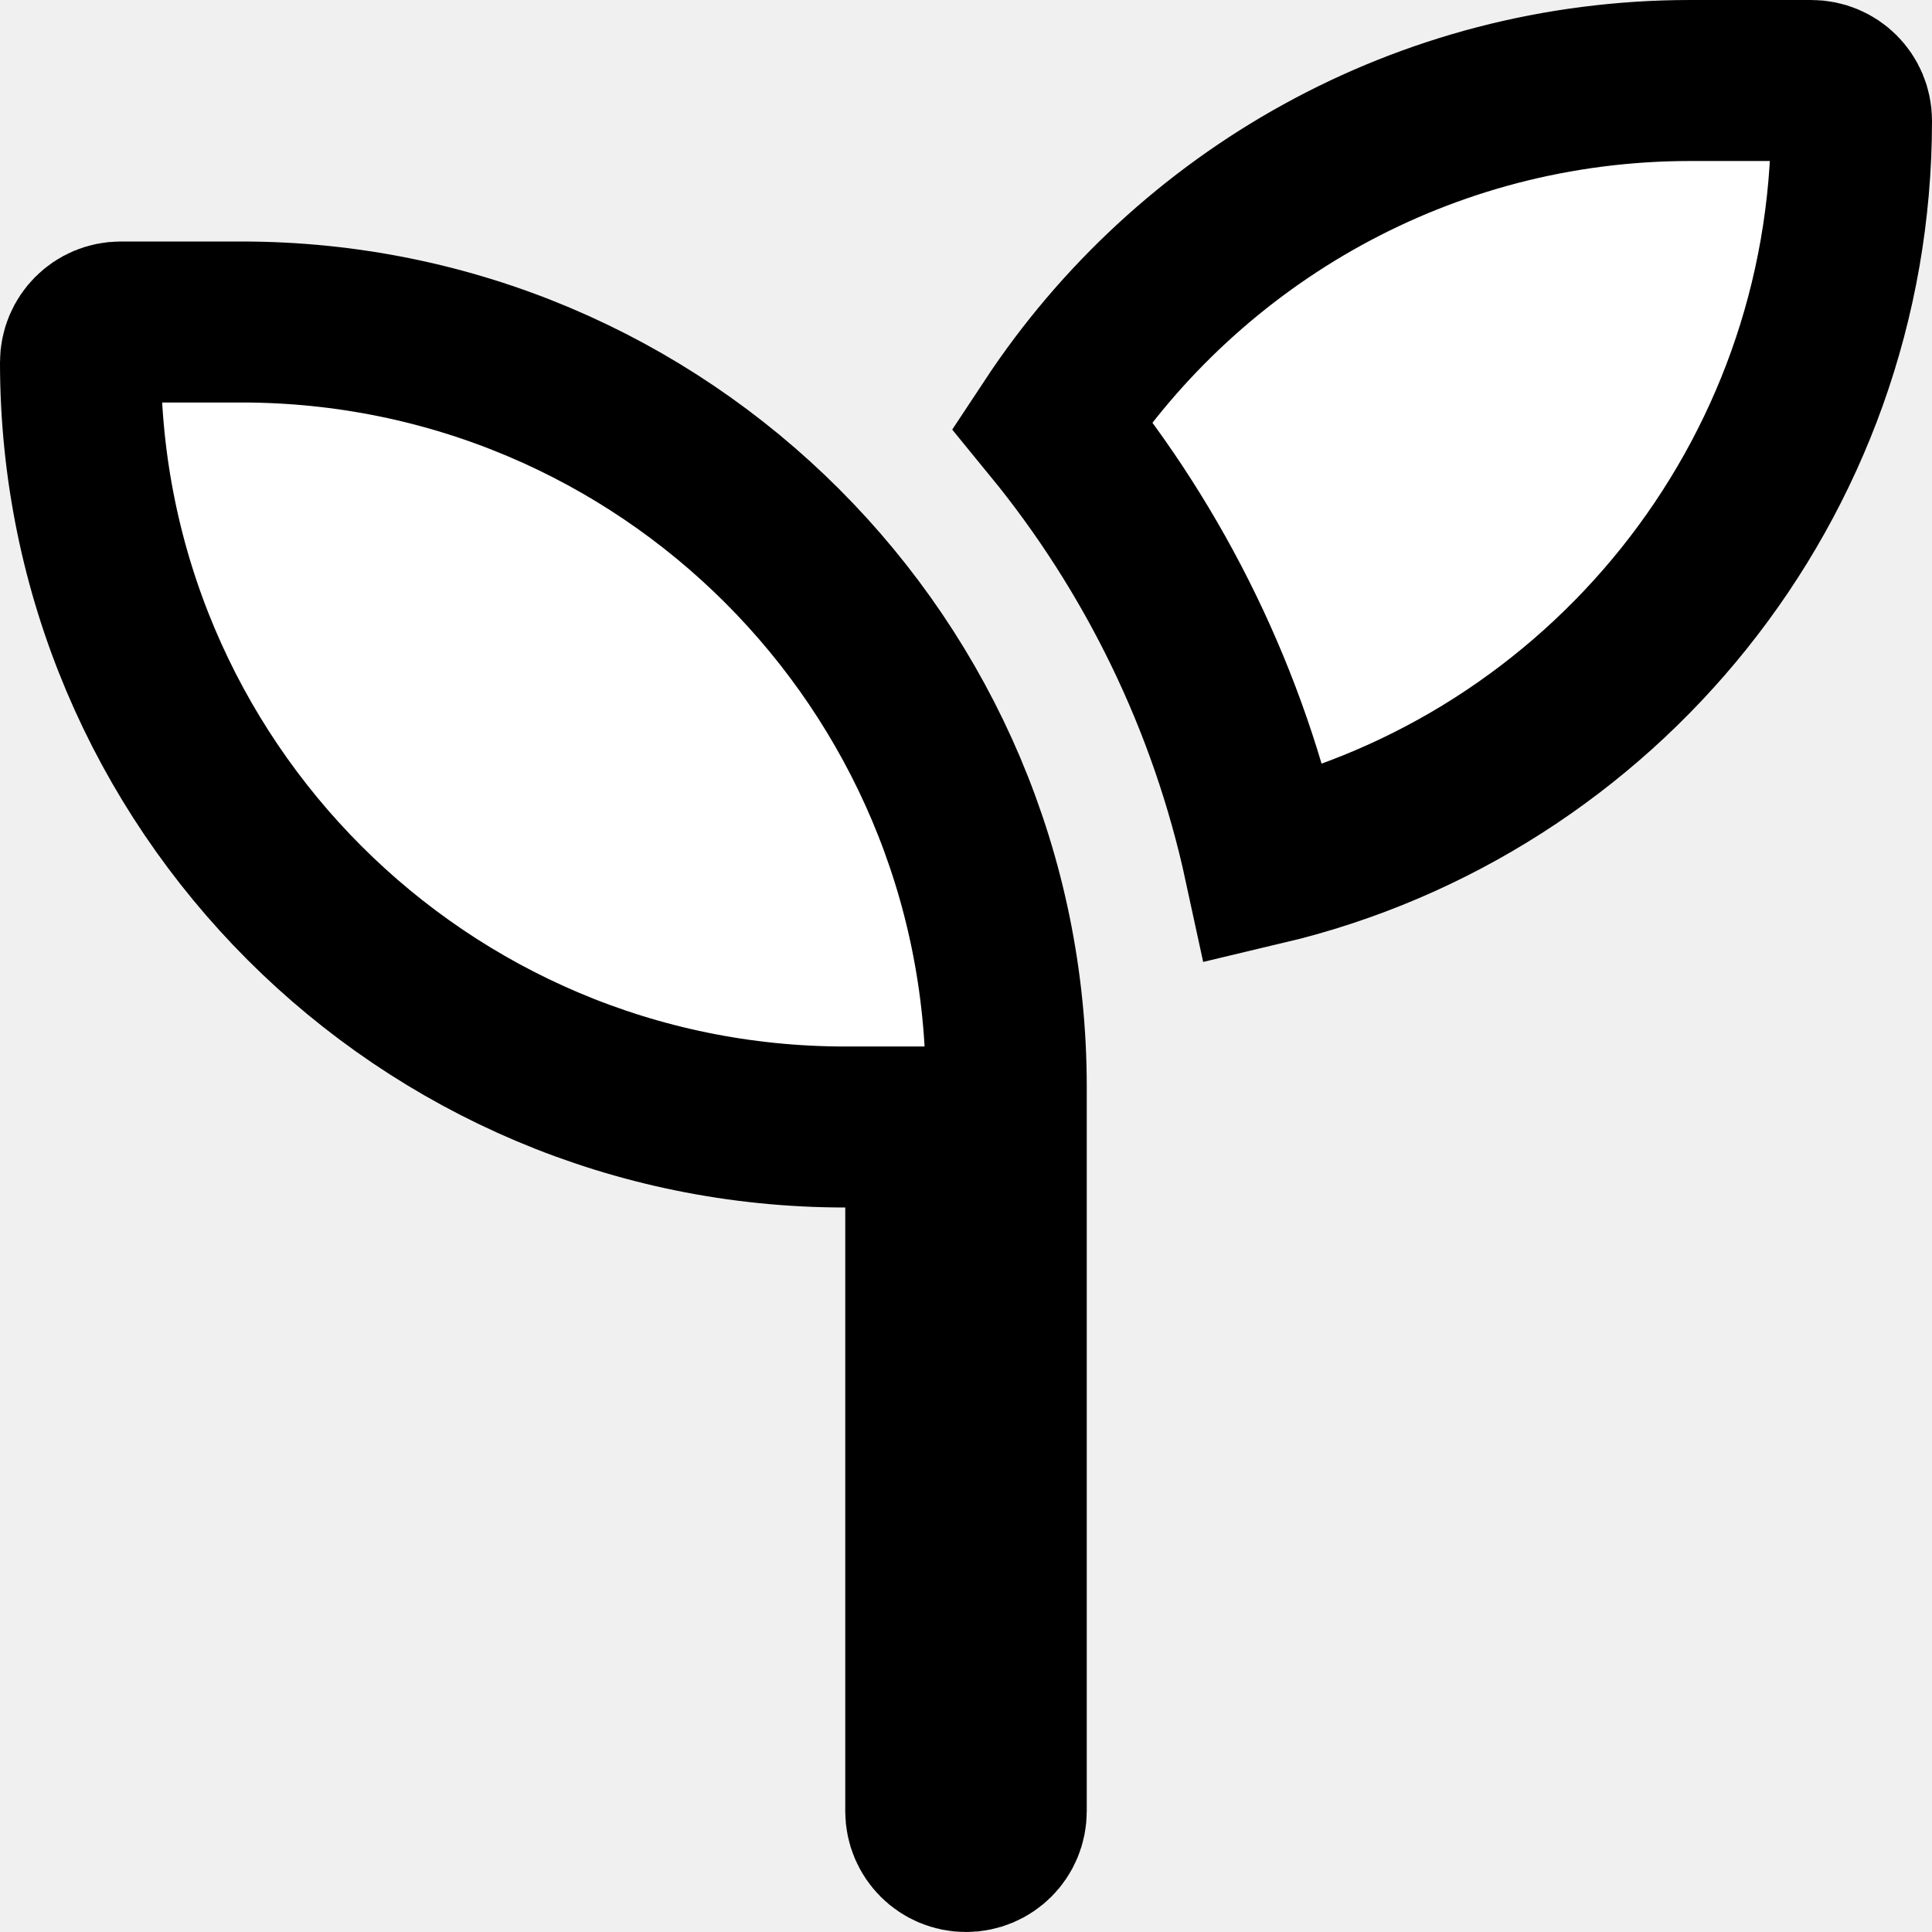
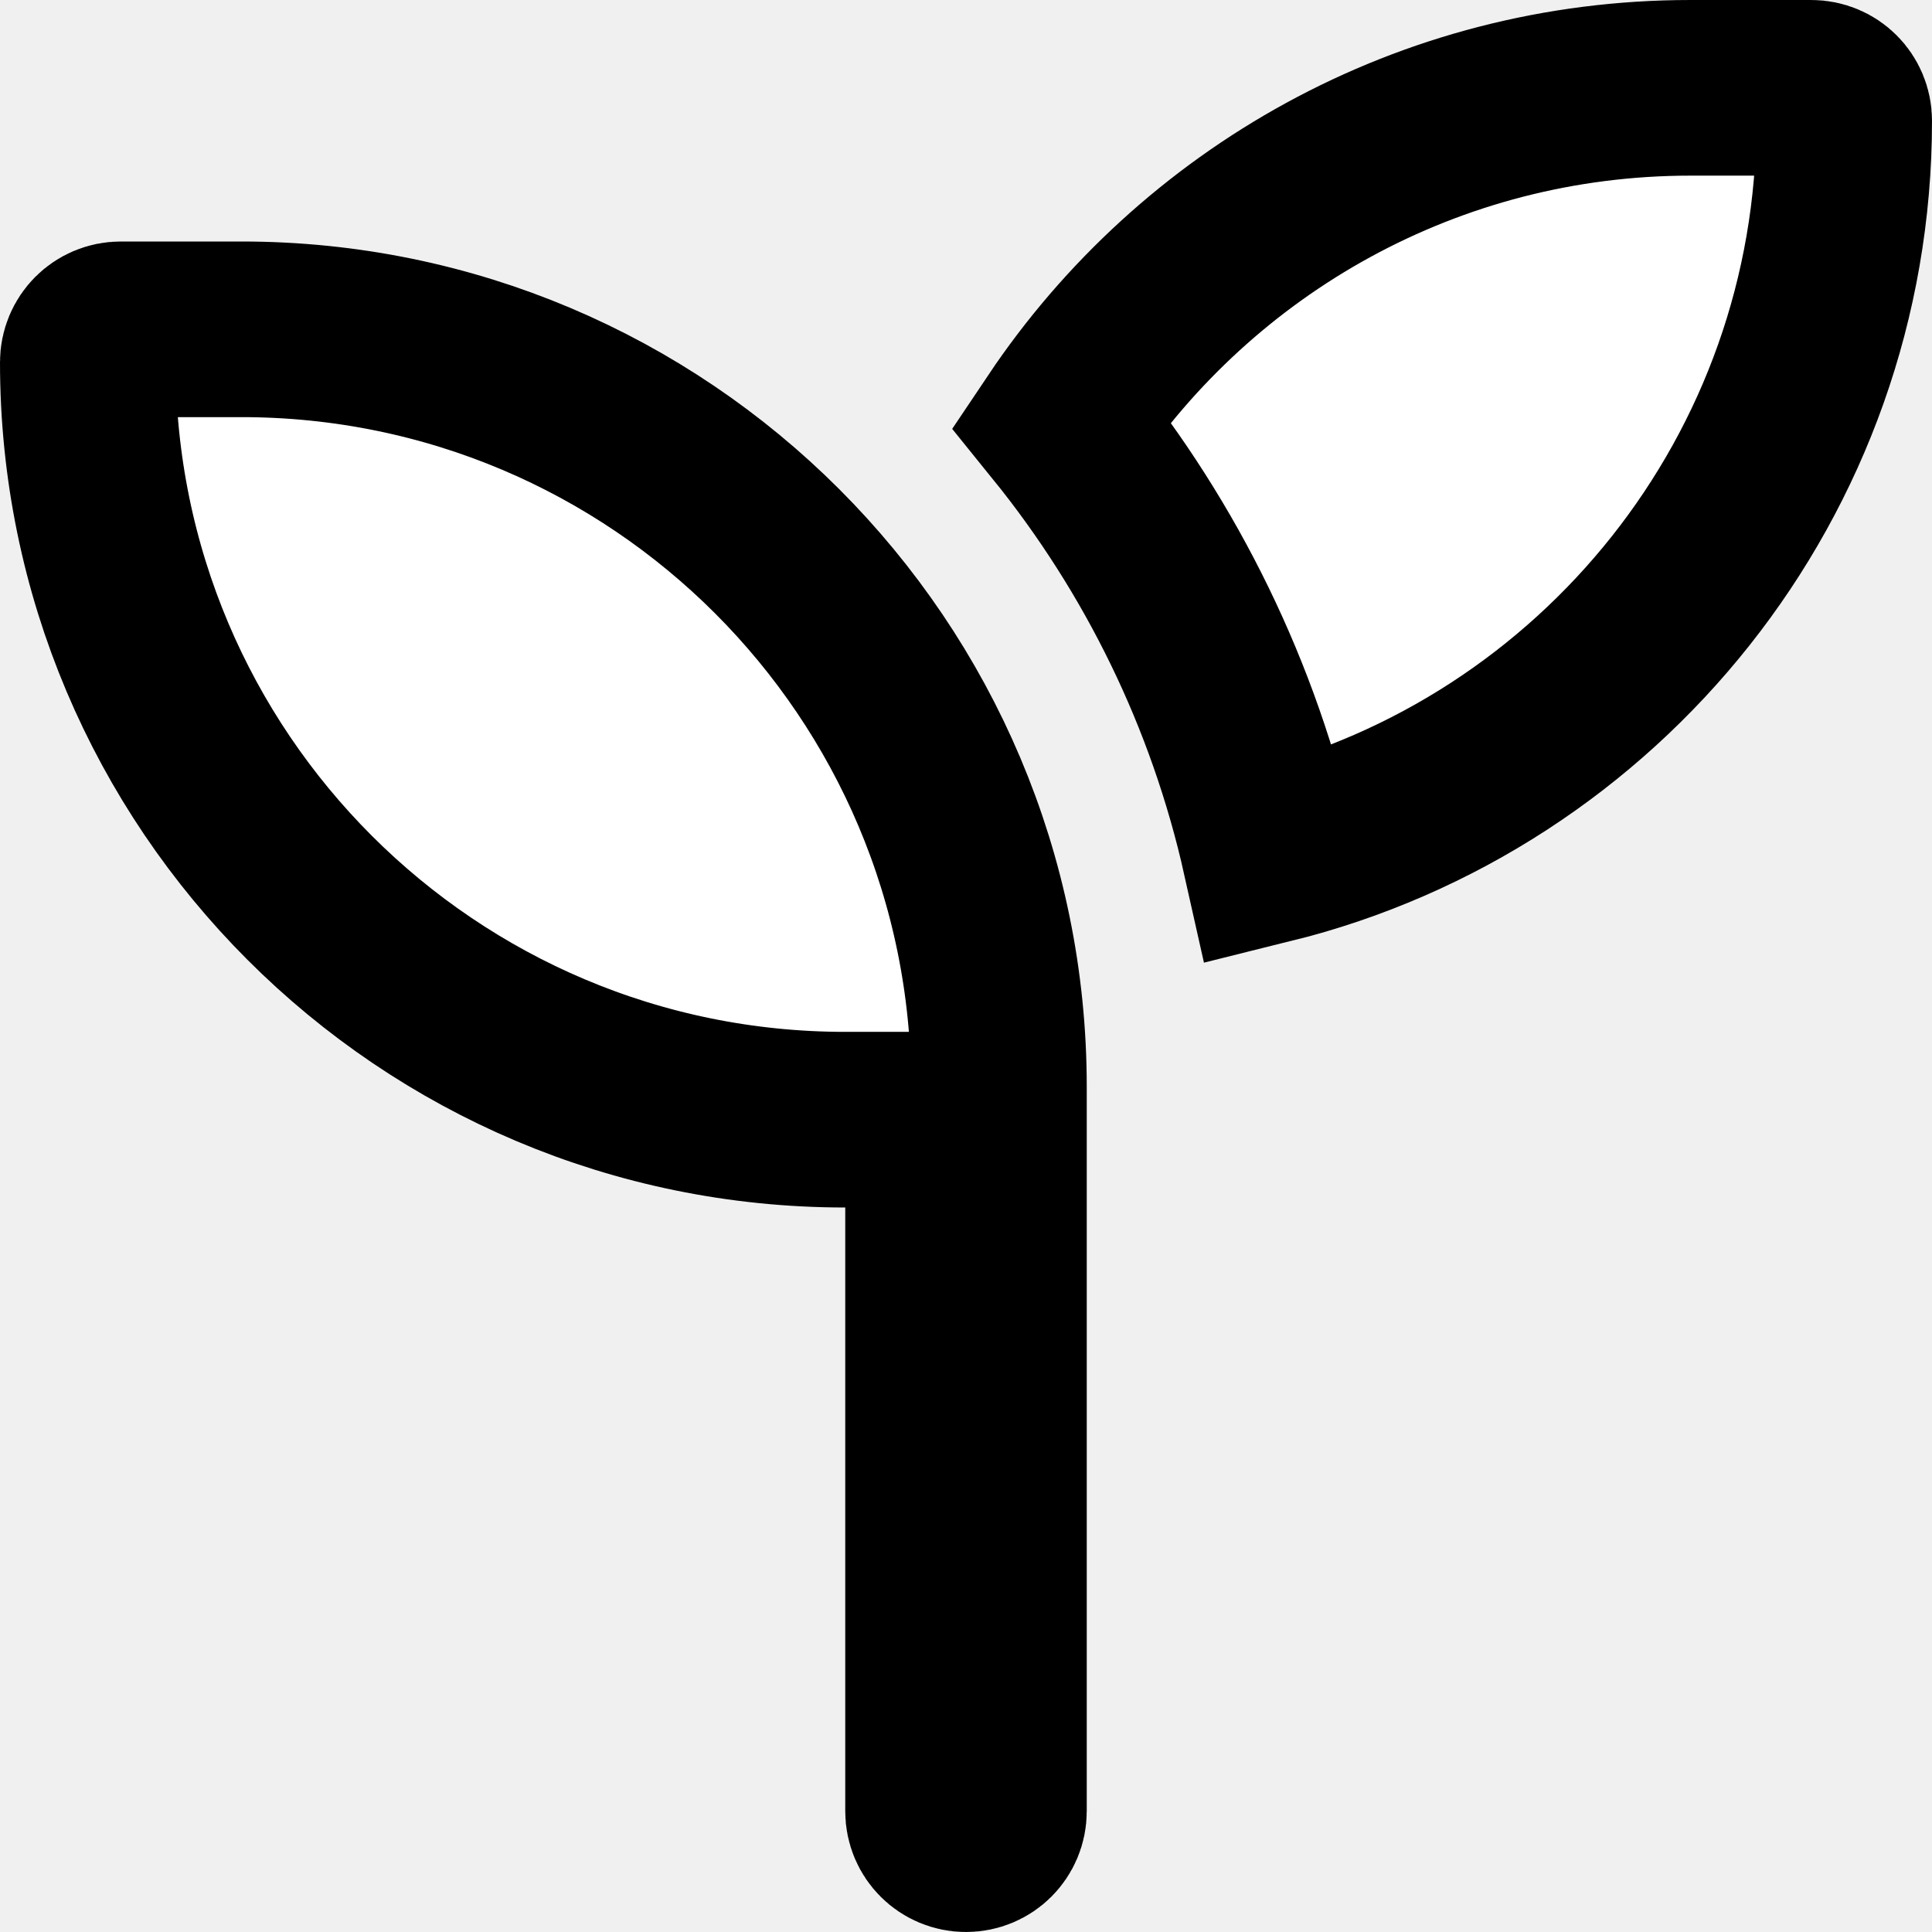
- <svg xmlns="http://www.w3.org/2000/svg" width="24" height="24" viewBox="0 0 24 24" fill="none">
+ <svg xmlns="http://www.w3.org/2000/svg" width="22" height="22" viewBox="0 0 22 22" fill="none">
  <g clip-path="url(#clip0_213_3281)">
-     <path d="M11.5 15V14H10.5C5.254 14 1 9.746 1 4.5C1 4.223 1.223 4 1.5 4H3C8.246 4 12.5 8.254 12.5 13.5V15V22.5C12.5 22.777 12.277 23 12 23C11.723 23 11.5 22.777 11.5 22.5V15ZM23 1.5C23 5.986 19.888 9.749 15.708 10.741C15.266 8.697 14.346 6.833 13.069 5.273C14.769 2.698 17.687 1 21 1H22.5C22.777 1 23 1.223 23 1.5Z" fill="white" stroke="black" stroke-width="2" />
+     <path d="M10.625 13.75V12.75H9.625C4.862 12.75 1 8.888 1 4.125C1 3.917 1.167 3.75 1.375 3.75H2.75C7.513 3.75 11.375 7.612 11.375 12.375V13.75V20.625C11.375 20.833 11.208 21 11 21C10.792 21 10.625 20.833 10.625 20.625V13.75ZM21 1.375C21 5.418 18.216 8.814 14.462 9.745C14.052 7.912 13.224 6.237 12.084 4.828C13.632 2.519 16.264 1 19.25 1H20.625C20.833 1 21 1.167 21 1.375Z" fill="white" stroke="black" stroke-width="2" />
  </g>
  <defs>
    <clipPath id="clip0_213_3281">
-       <rect width="24" height="24" fill="white" />
+       <rect width="22" height="22" fill="white" />
    </clipPath>
  </defs>
</svg>
